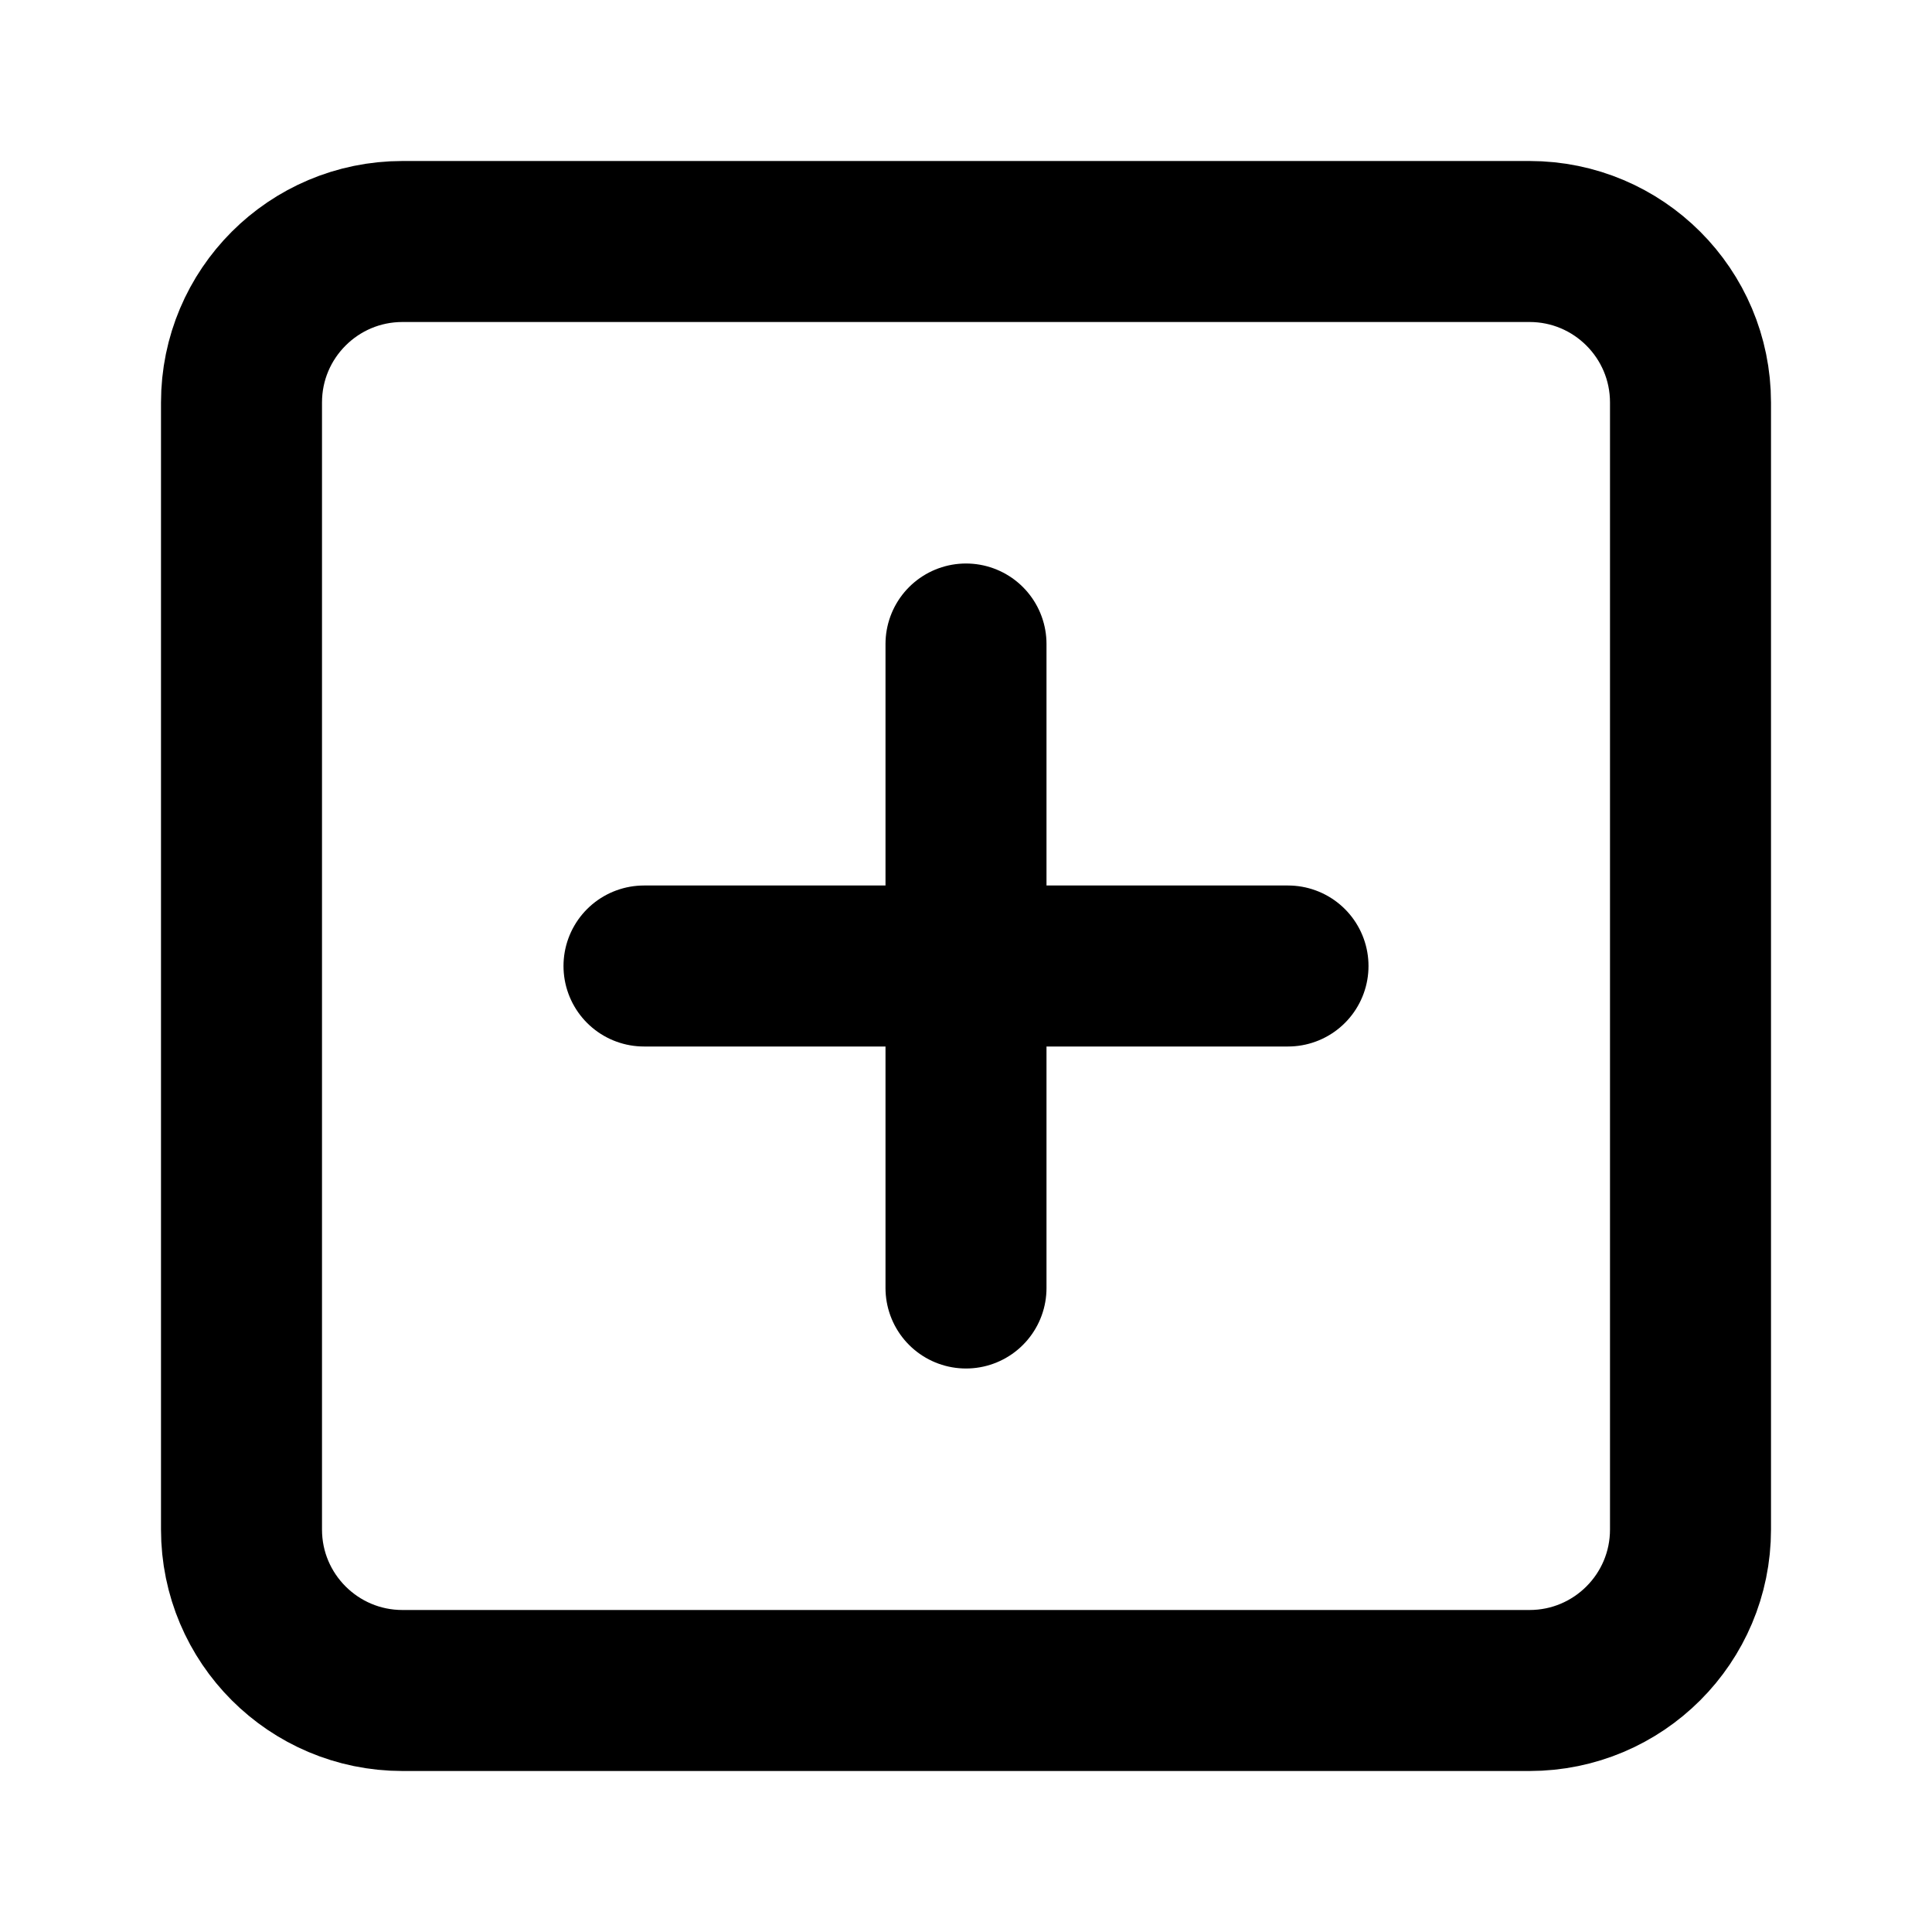
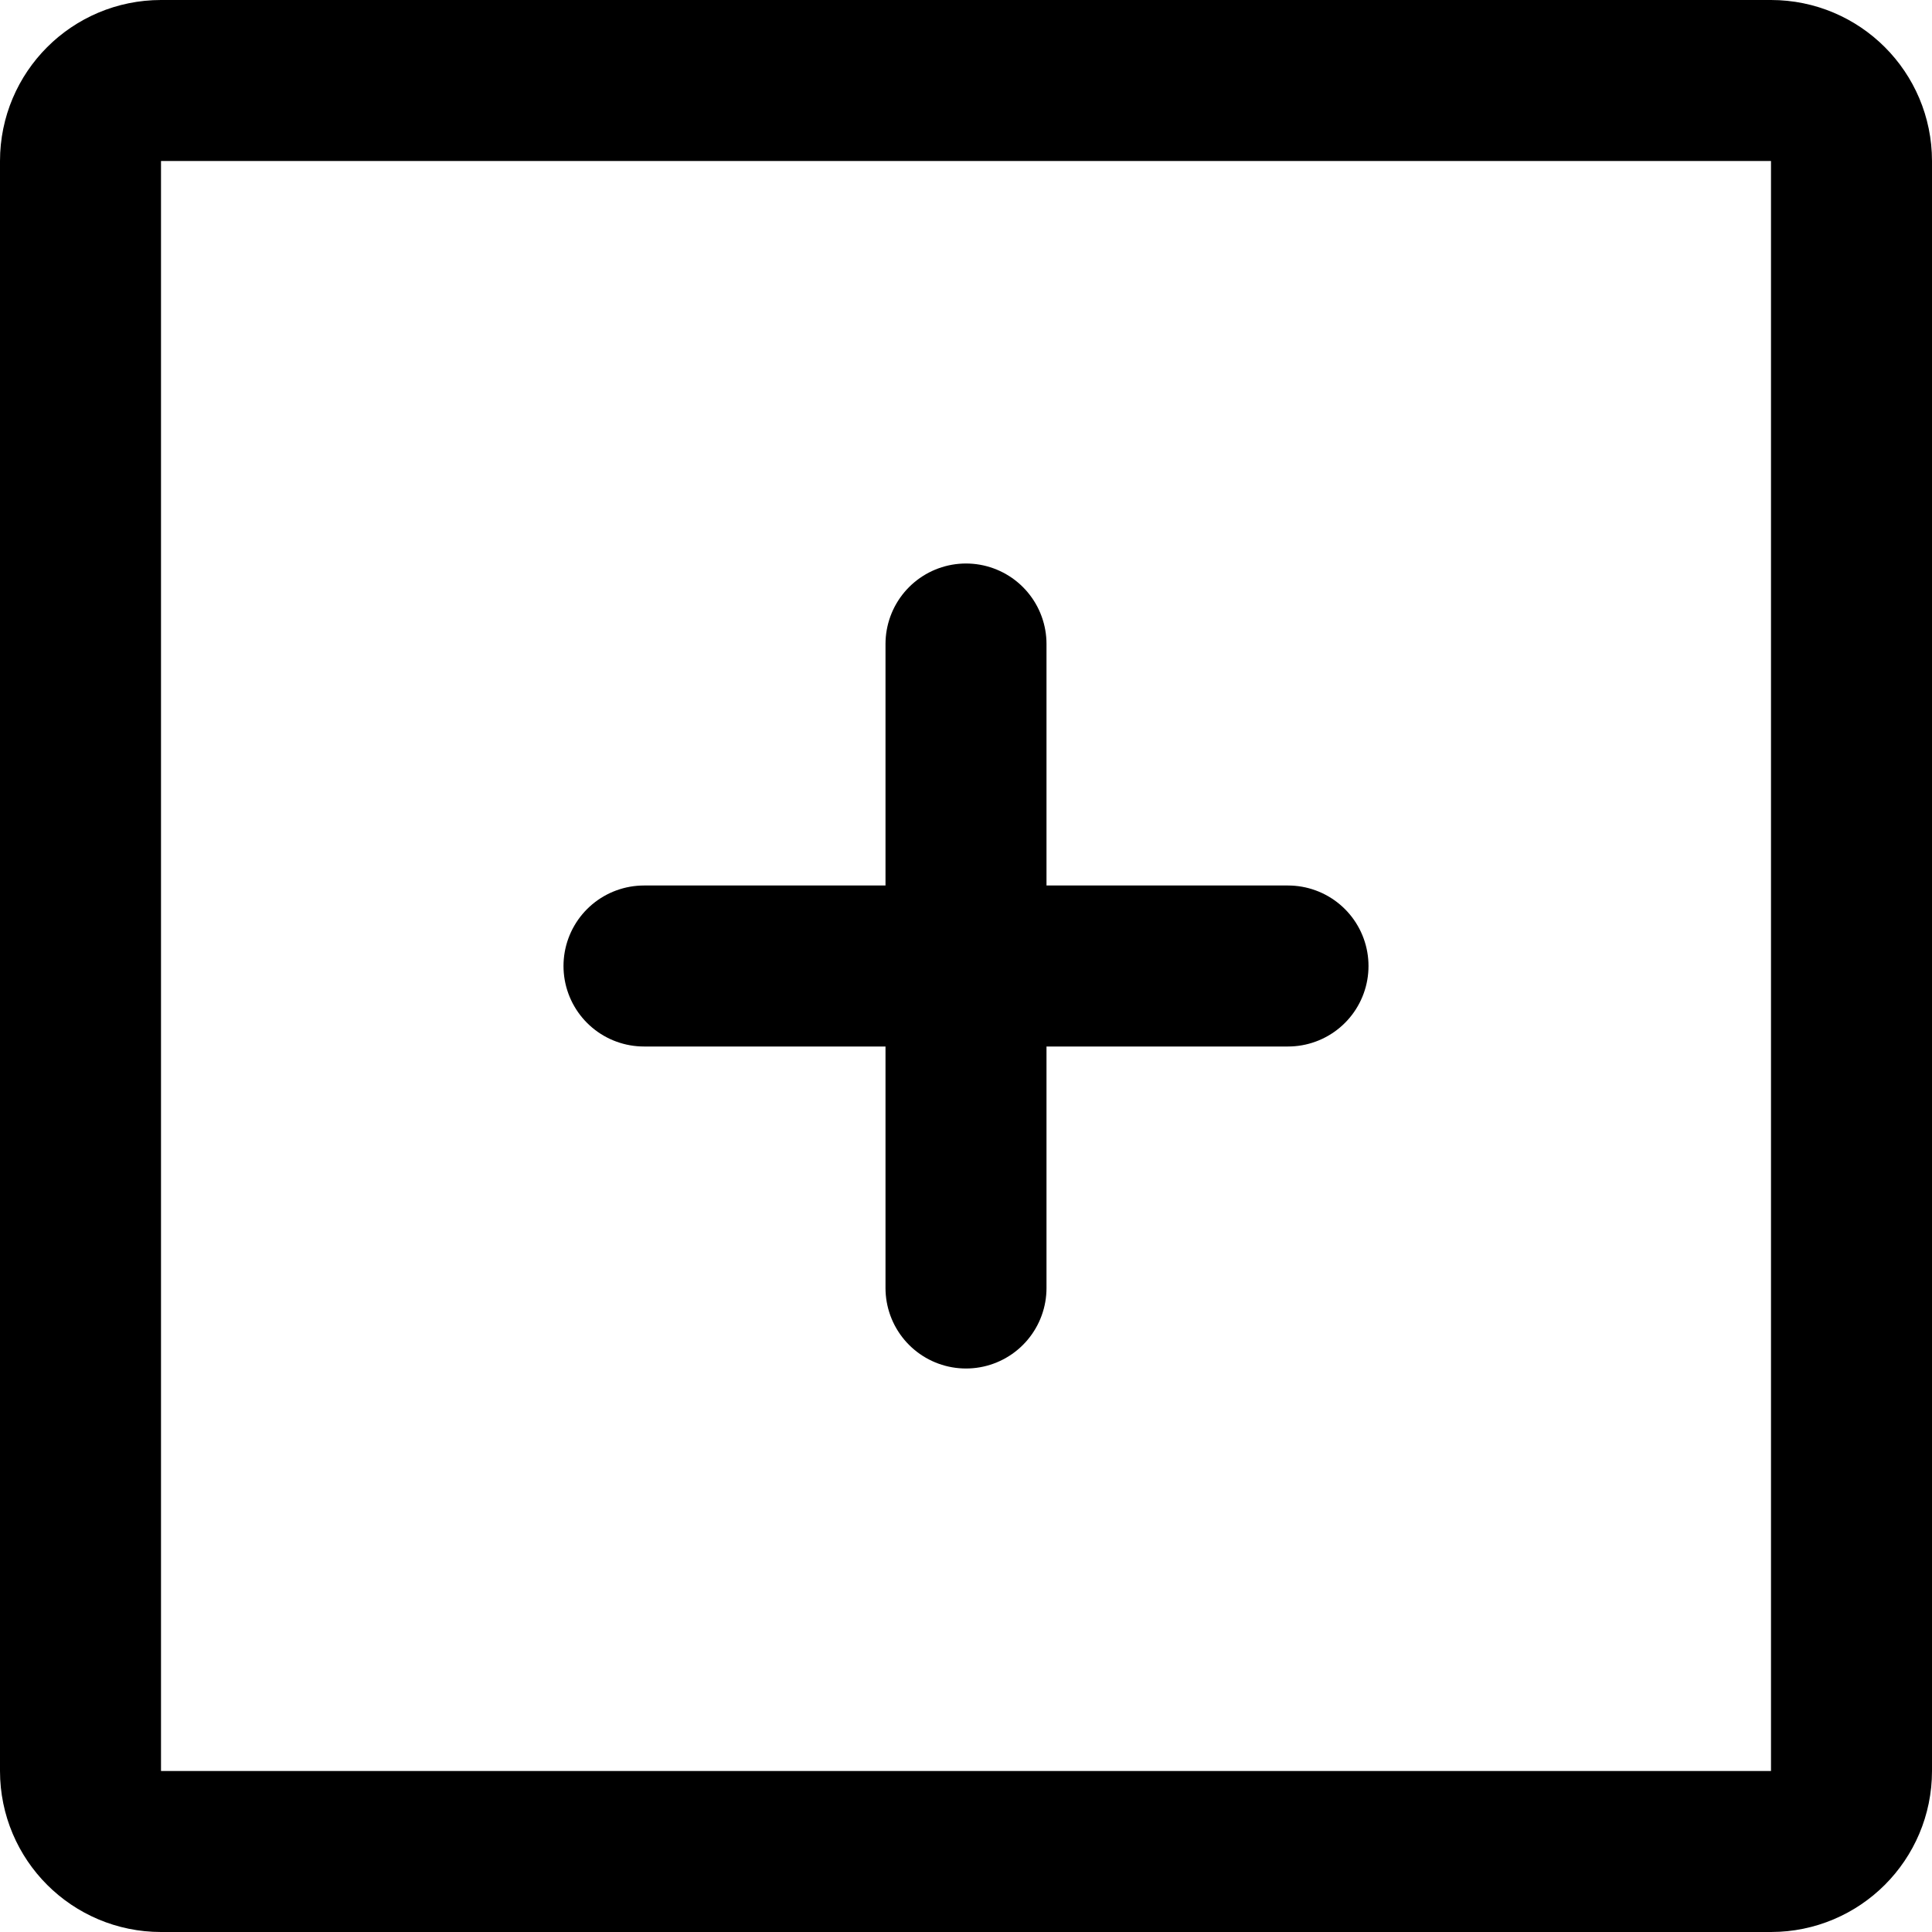
<svg xmlns="http://www.w3.org/2000/svg" width="24" height="24" viewBox="0 0 24 24" fill="none" stroke="currentColor" stroke-width="2" stroke-linecap="round" stroke-linejoin="round" class="feather feather-plus-square">
-   <rect x="3" y="3" width="18" height="18" rx="2" ry="2" />
+   <rect x="1" y="1" width="22" height="22" rx="1" ry="1" />
  <line x1="12" y1="8" x2="12" y2="16" />
  <line x1="8" y1="12" x2="16" y2="12" />
</svg>
